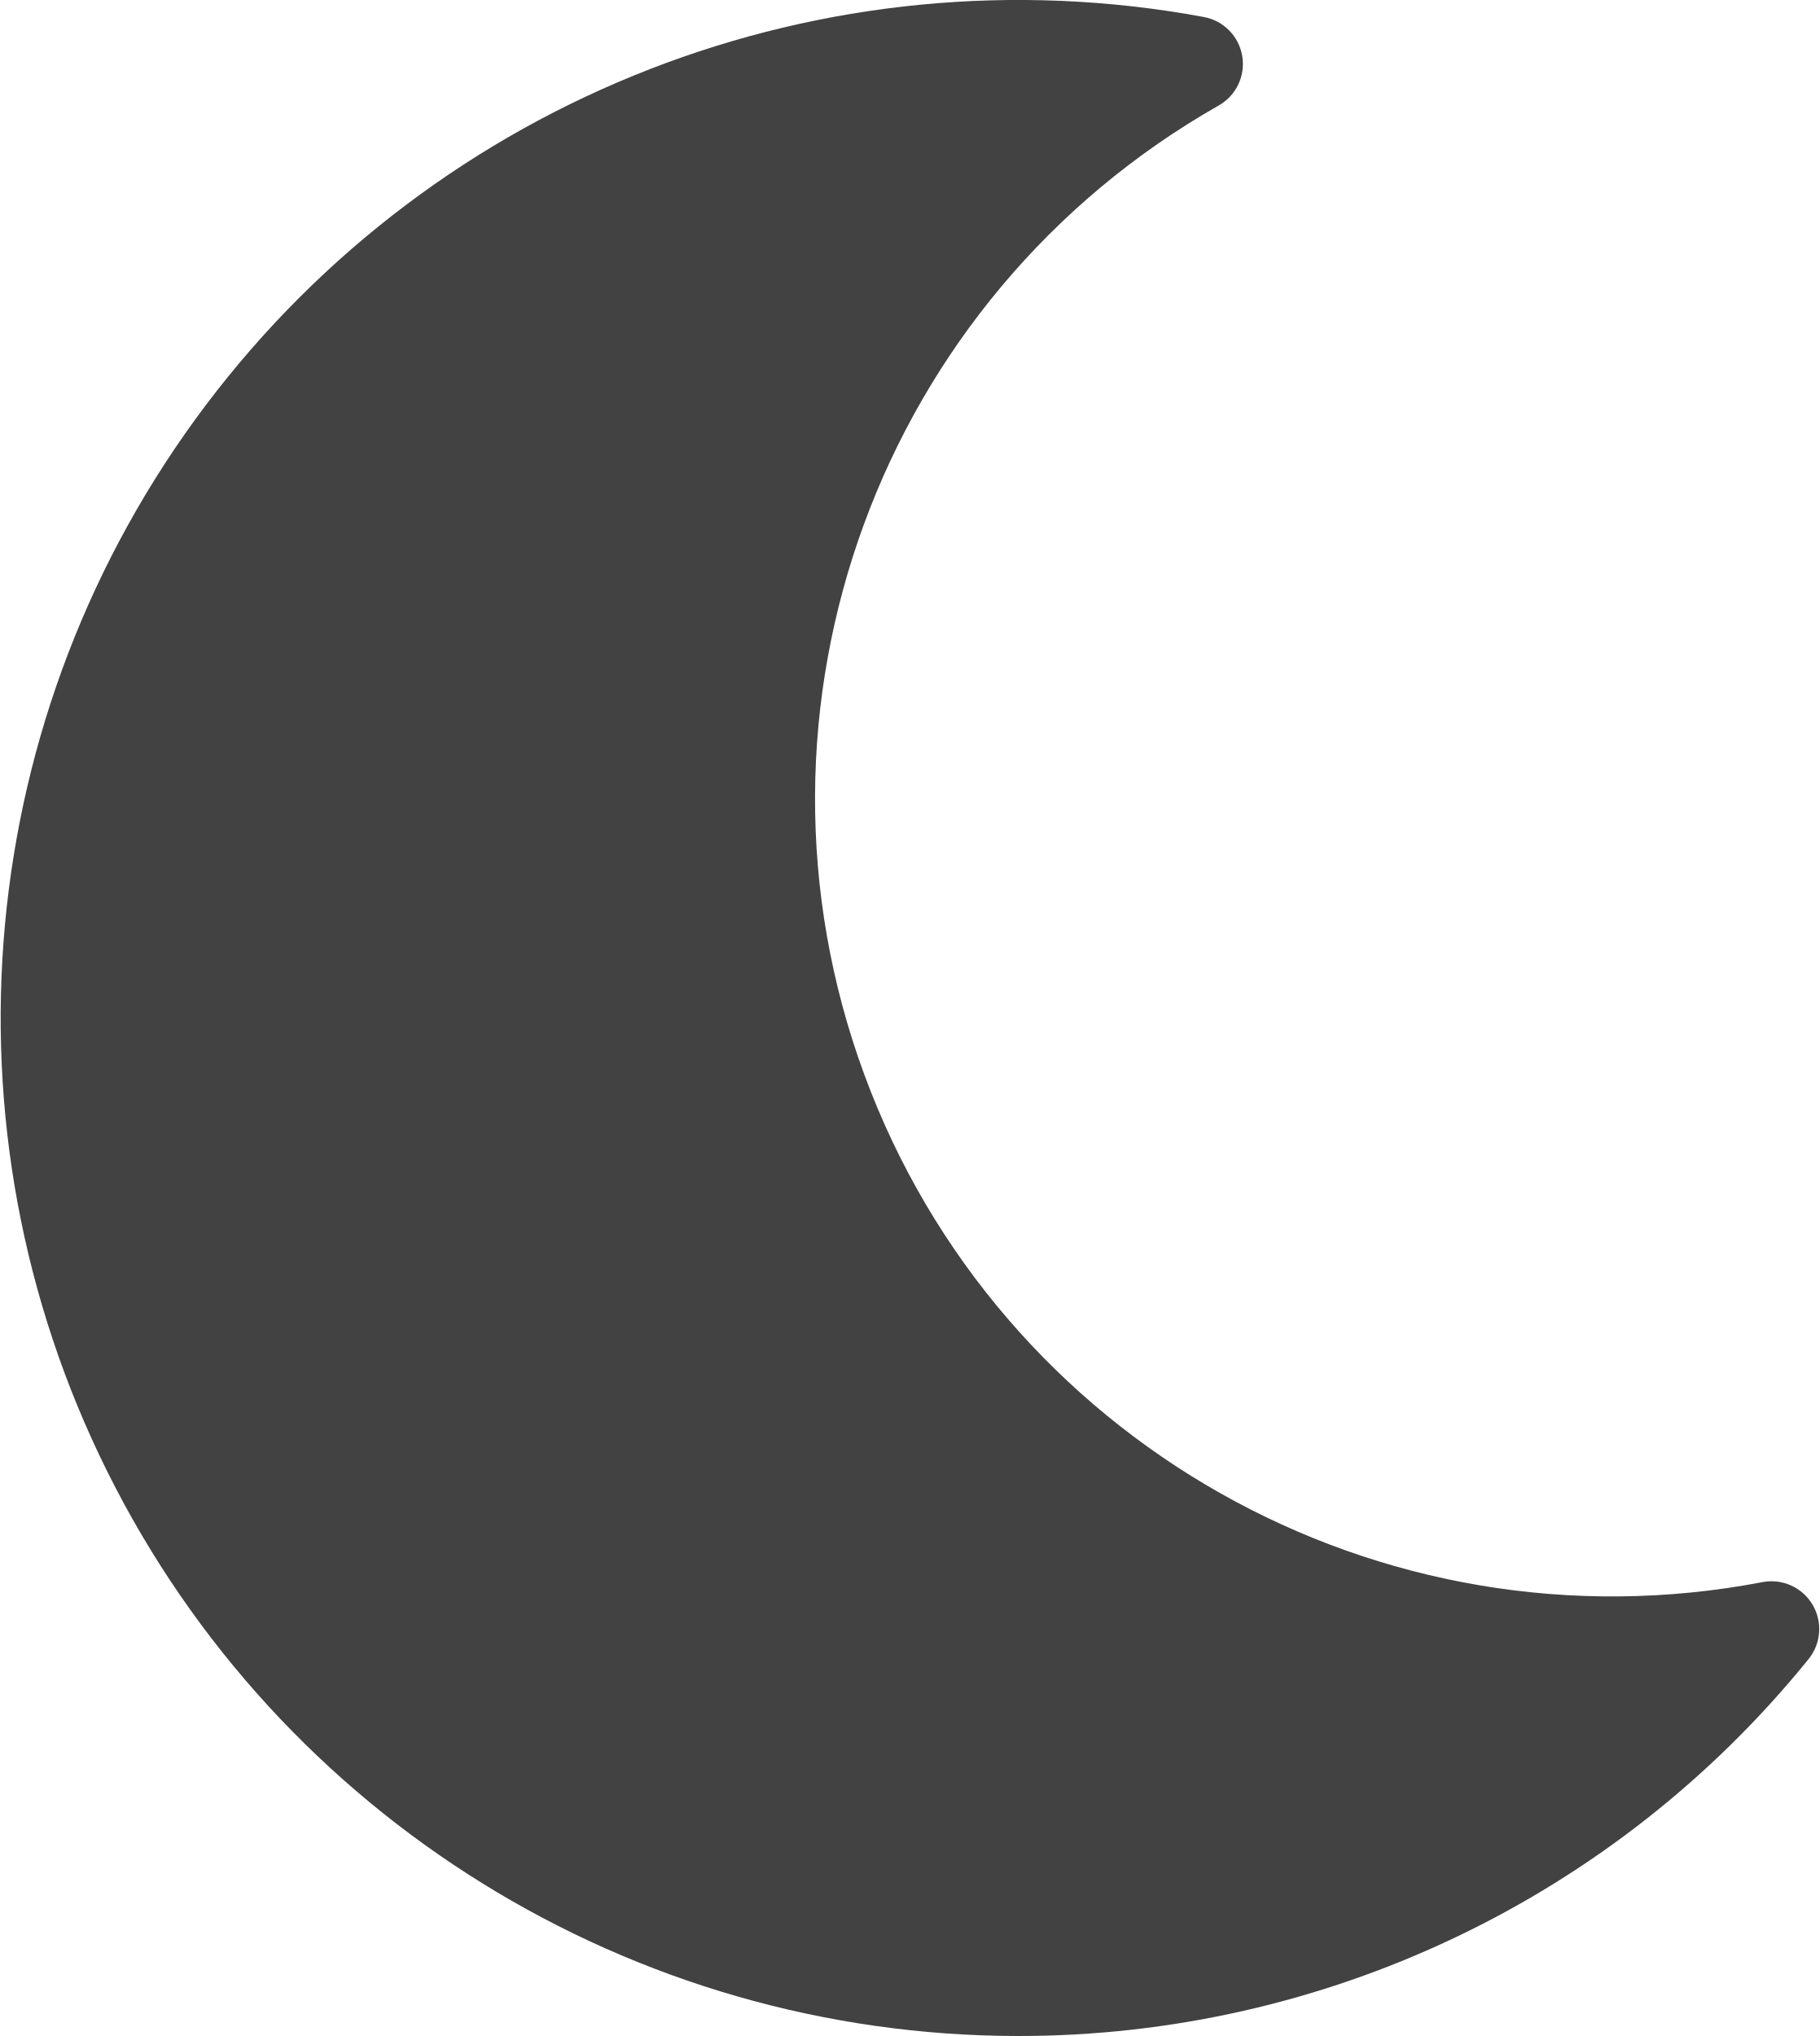
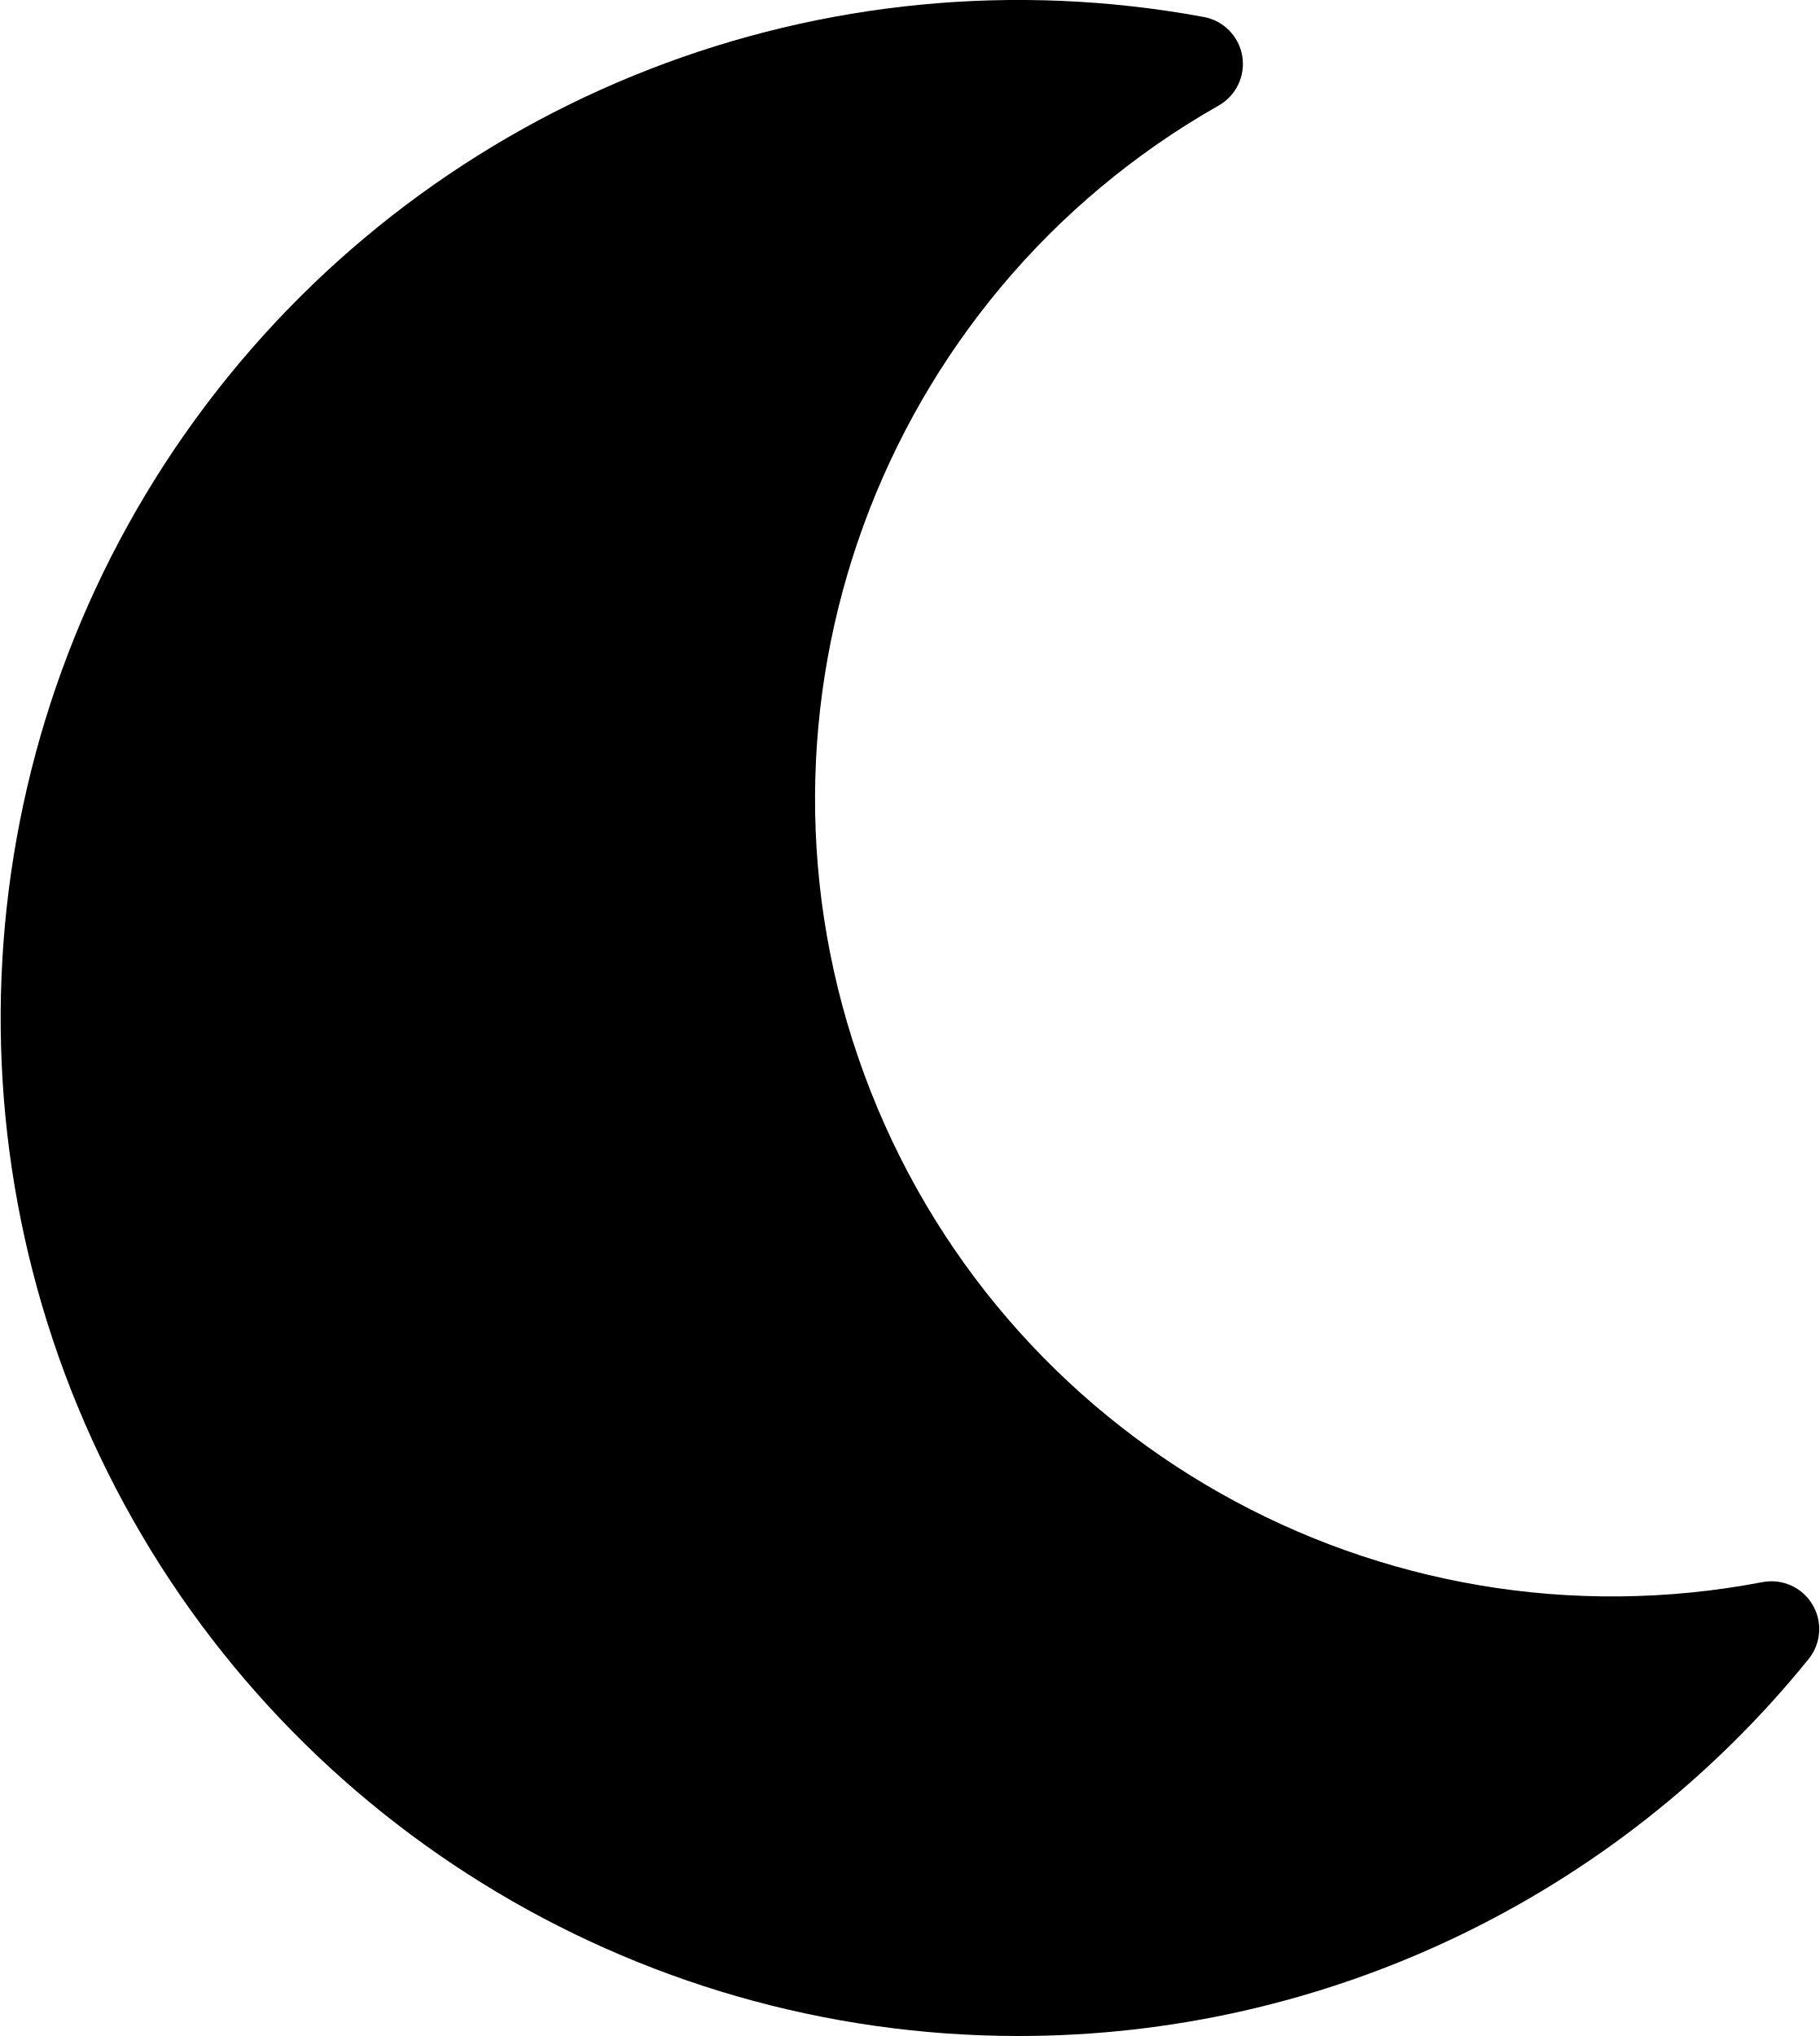
- <svg xmlns="http://www.w3.org/2000/svg" width="27.705" height="31" viewBox="0 0 27.705 31">
-   <path d="M17.413,31a15.47,15.47,0,0,0,12.04-5.739.727.727,0,0,0-.7-1.172A12.142,12.142,0,0,1,20.473,1.605.727.727,0,0,0,20.245.259,15.5,15.5,0,1,0,17.413,31Z" transform="translate(-1.913 0)" fill="#424242" />
+ <svg xmlns="http://www.w3.org/2000/svg" viewBox="0 0 27.705 31">
+   <path d="M17.413,31a15.47,15.47,0,0,0,12.04-5.739.727.727,0,0,0-.7-1.172A12.142,12.142,0,0,1,20.473,1.605.727.727,0,0,0,20.245.259,15.5,15.5,0,1,0,17.413,31Z" transform="translate(-1.913 0)" />
</svg>
